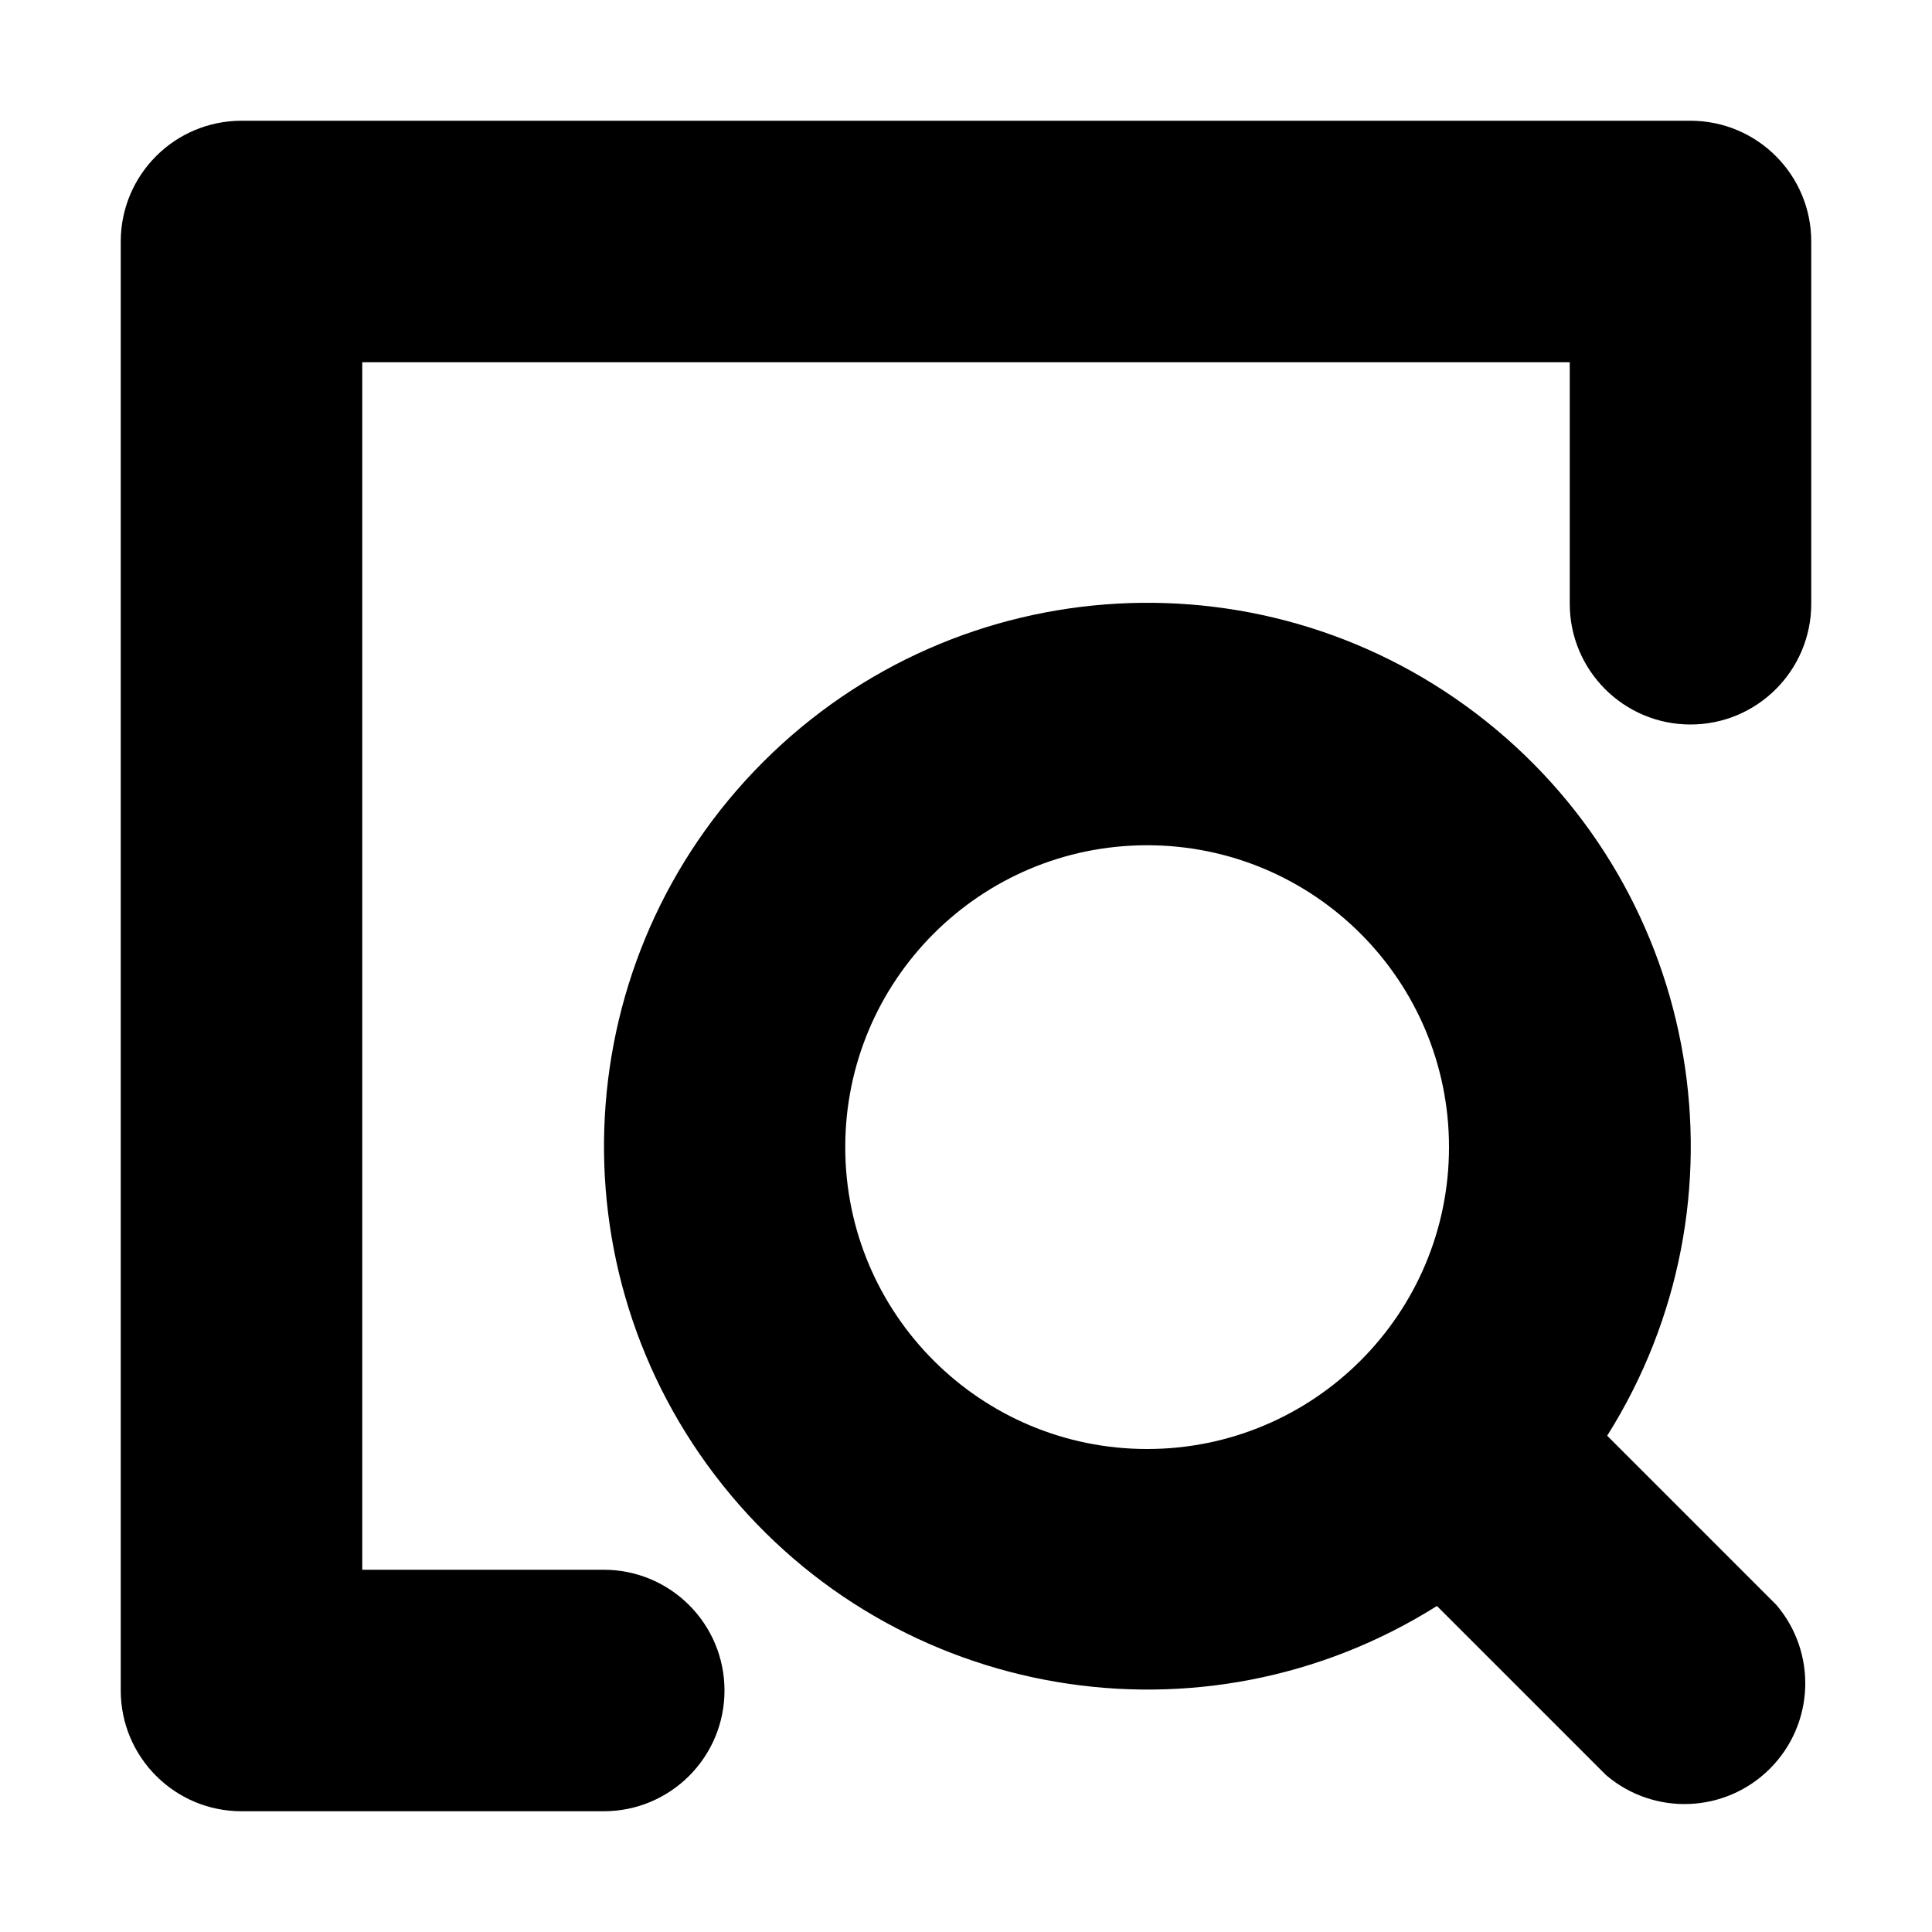
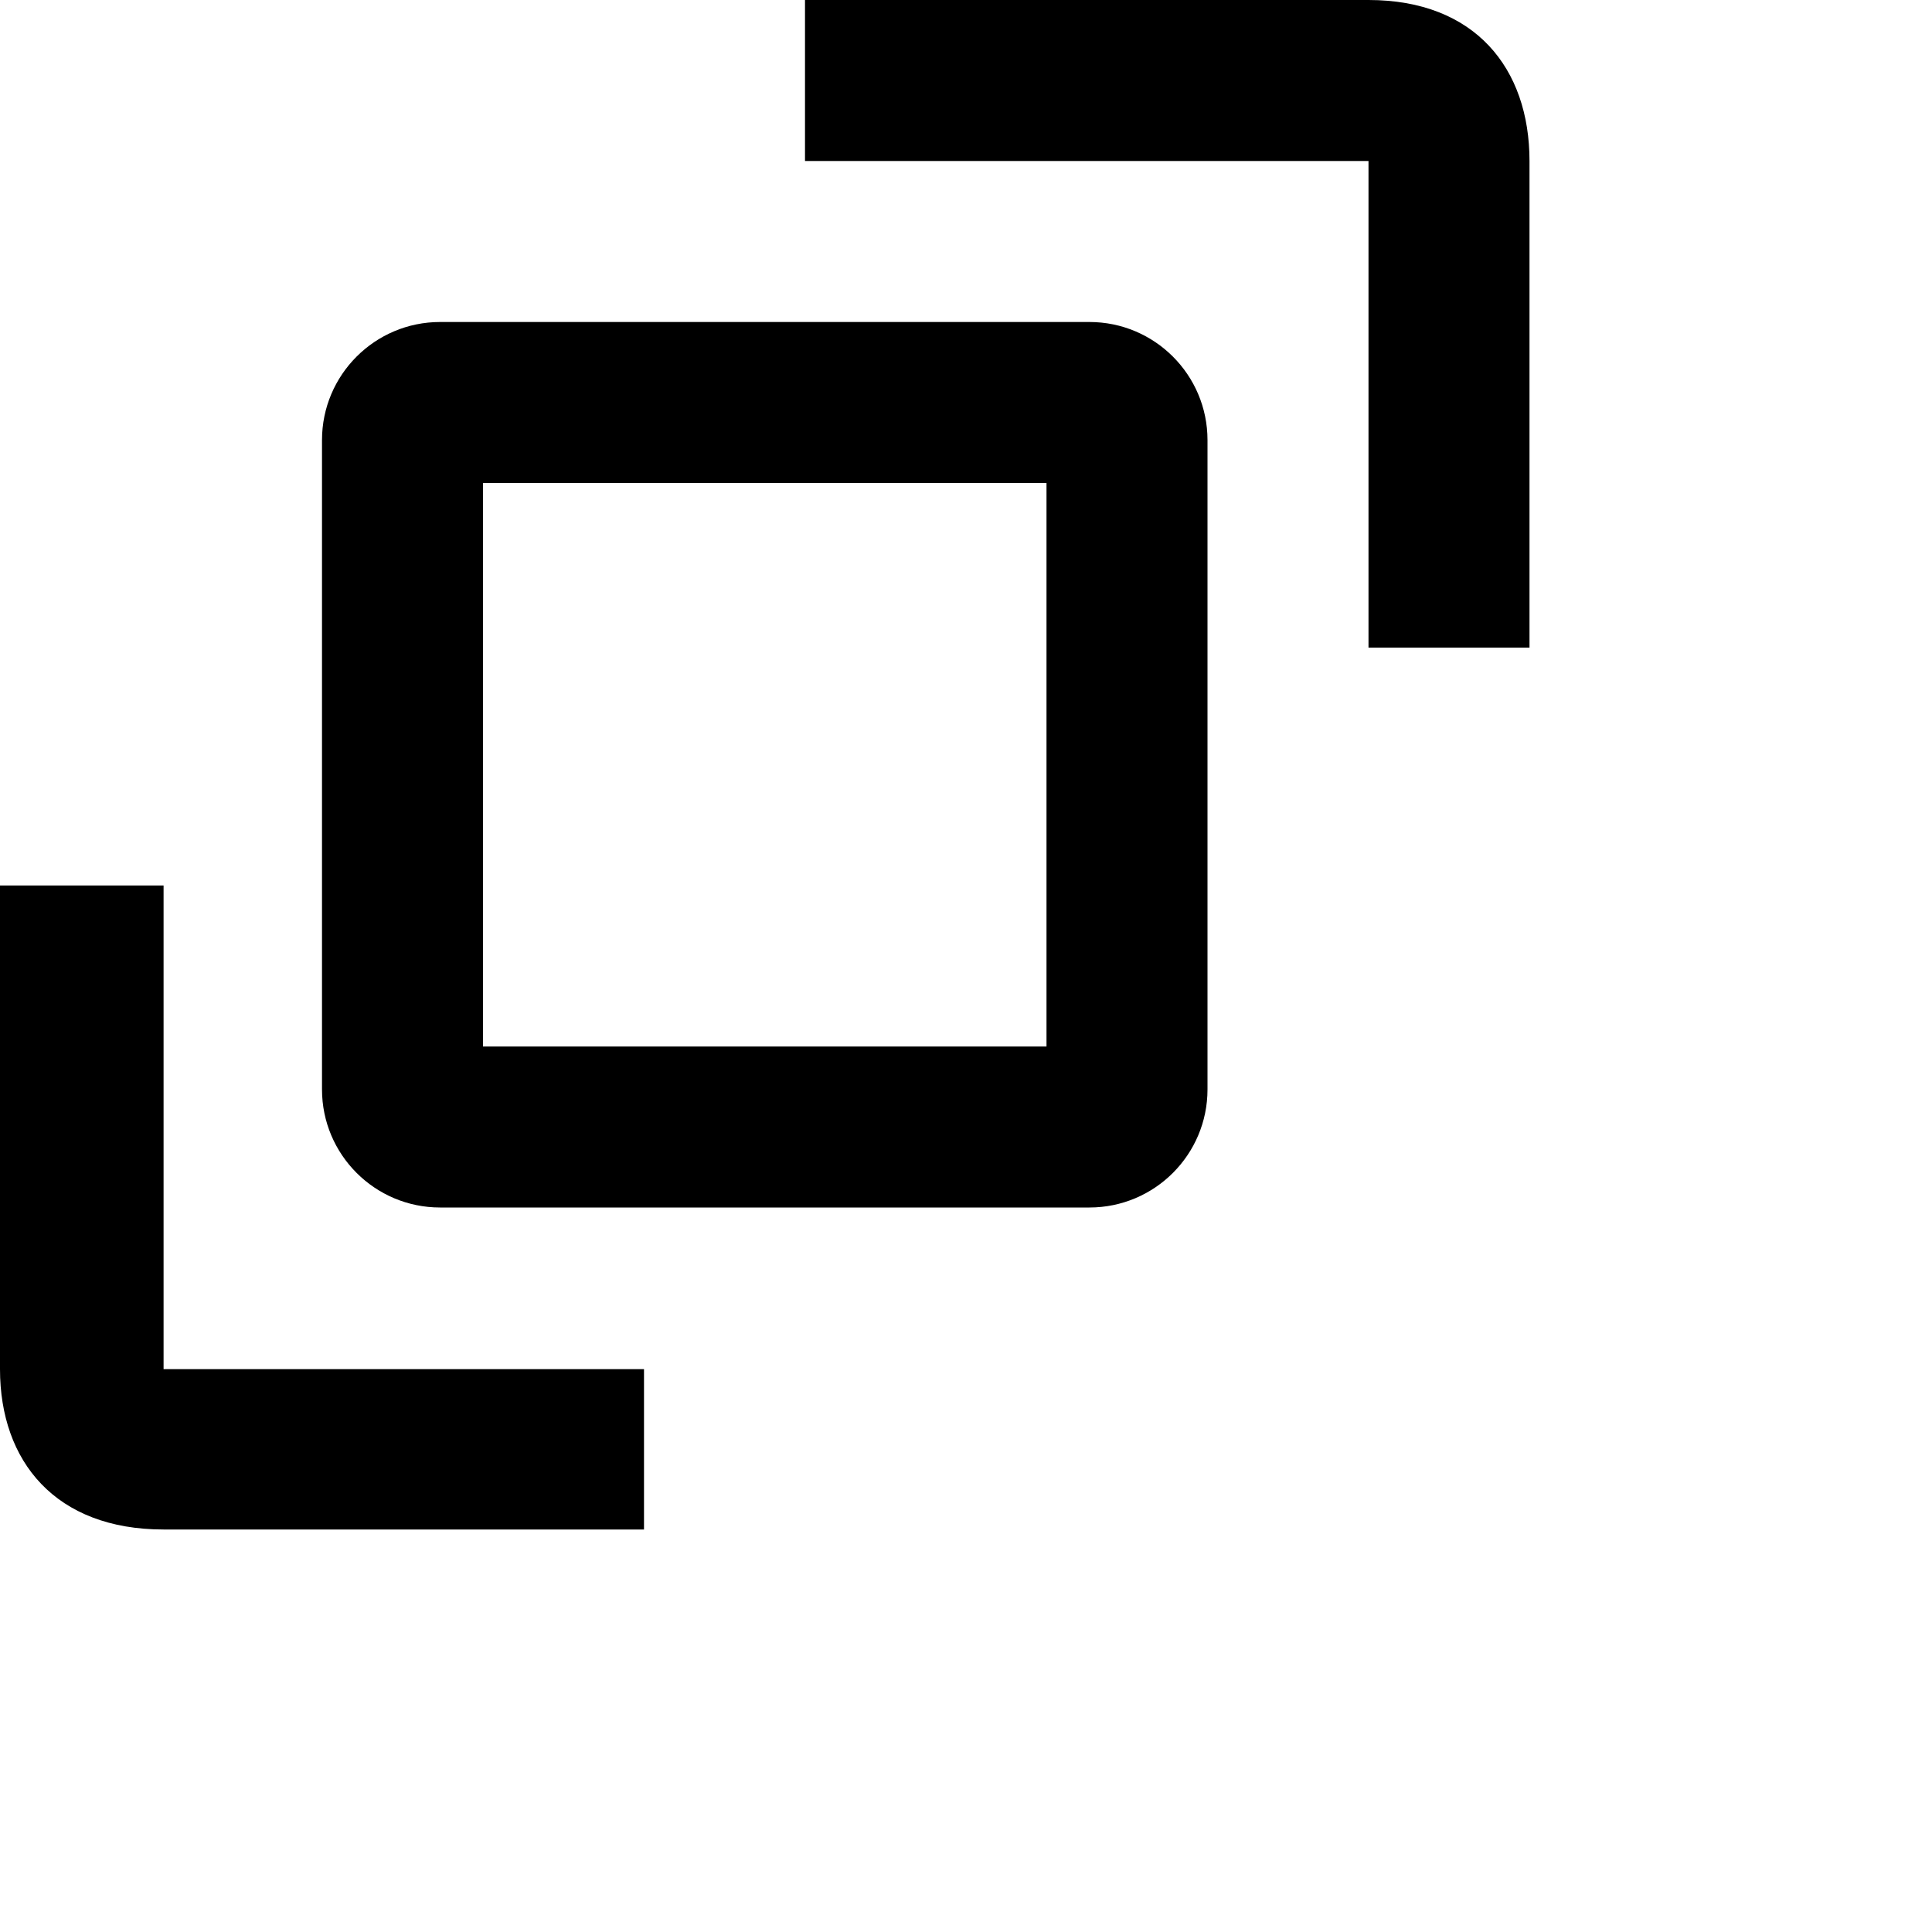
- <svg xmlns="http://www.w3.org/2000/svg" id="Layer_1" data-name="Layer 1" viewBox="0 0 16 16">
-   <path d="M14.71,13.29l-1.4-1.4a4.5,4.5,0,1,0-1.41,1.41l1.4,1.4a1,1,0,0,0,1.41-1.41ZM9.5,12A2.5,2.5,0,1,1,12,9.5,2.5,2.5,0,0,1,9.5,12ZM3,13H5a1,1,0,0,1,0,2H2a1,1,0,0,1-1-1V2A1,1,0,0,1,2,1H14a1,1,0,0,1,1,1V5a1,1,0,0,1-2,0V3H3Z" />
+ <svg xmlns="http://www.w3.org/2000/svg" viewBox="0 0 24 24">
+   <path id="a" d="M10 2V0h7c1.322 0 2 .848 2 2v6.045h-2V2h-7zM8 17.008V19H2.032C.69 19 0 18.155 0 17.008V11h2.032v6.008H8zM5.467 4h8.066C14.343 4 15 4.657 15 5.467v8.066c0 .81-.657 1.467-1.467 1.467H5.467C4.657 15 4 14.343 4 13.533V5.467C4 4.657 4.657 4 5.467 4zM6 6v7h7V6H6z" />
</svg>
